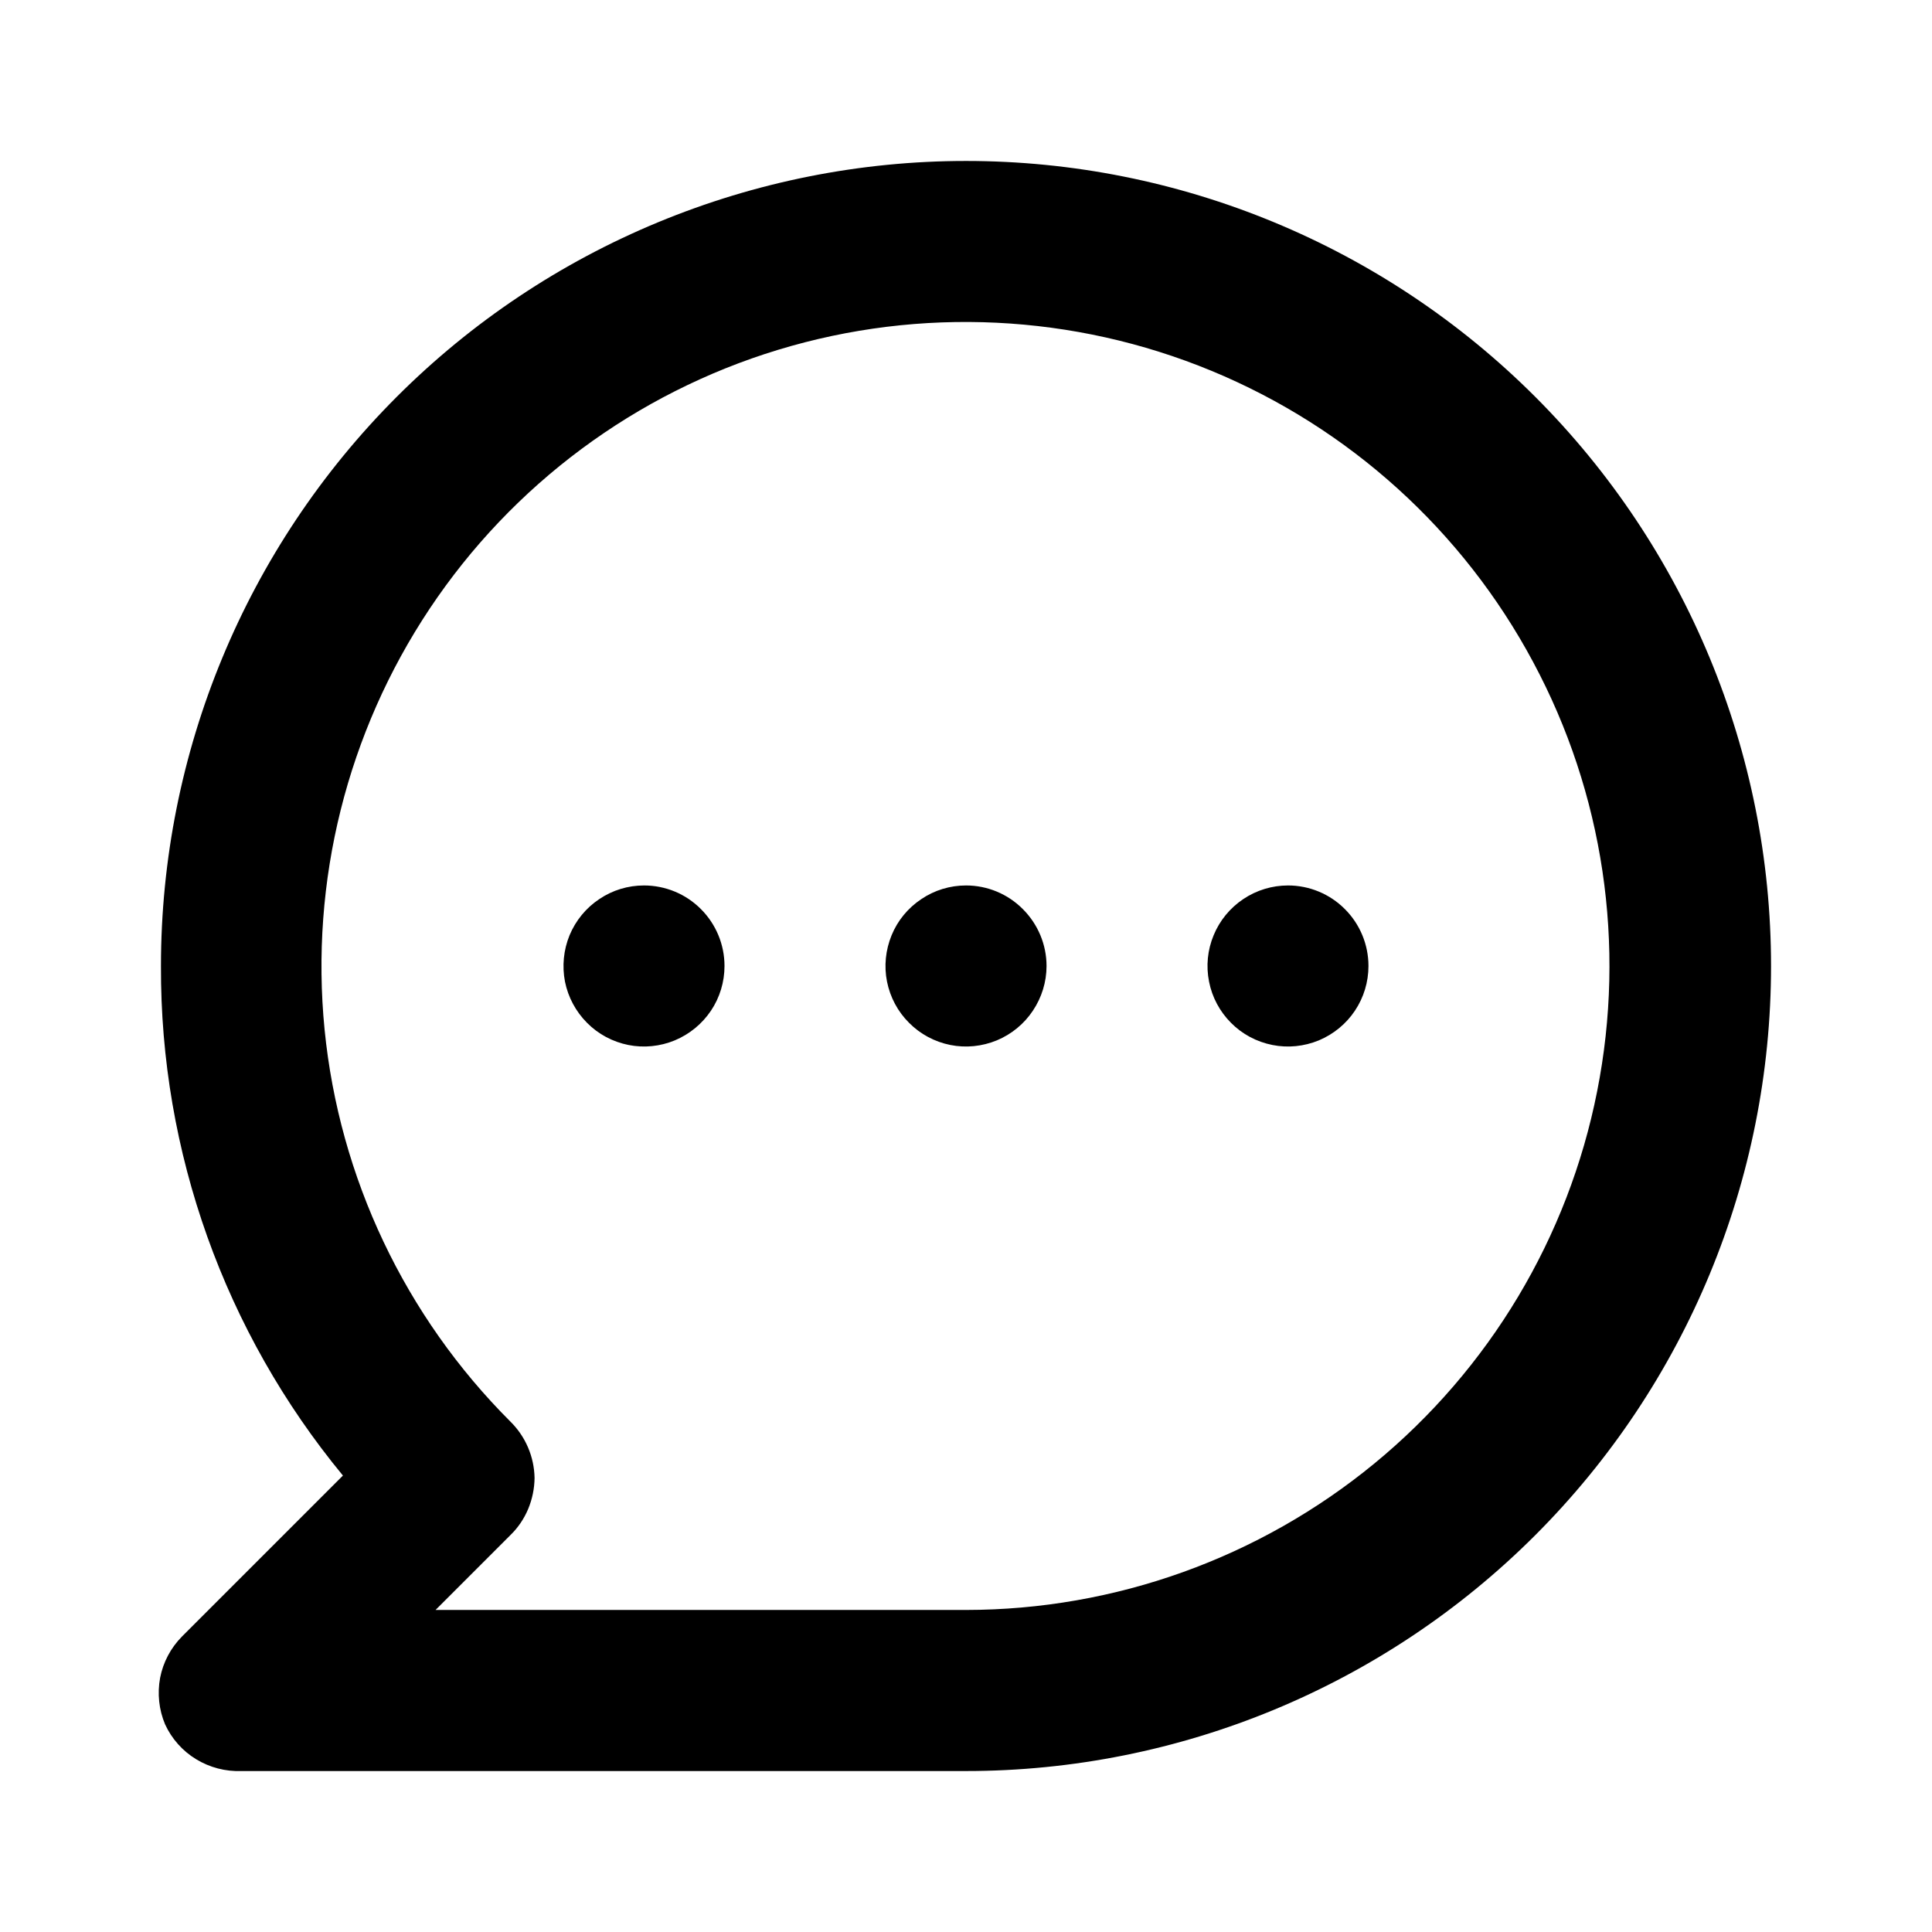
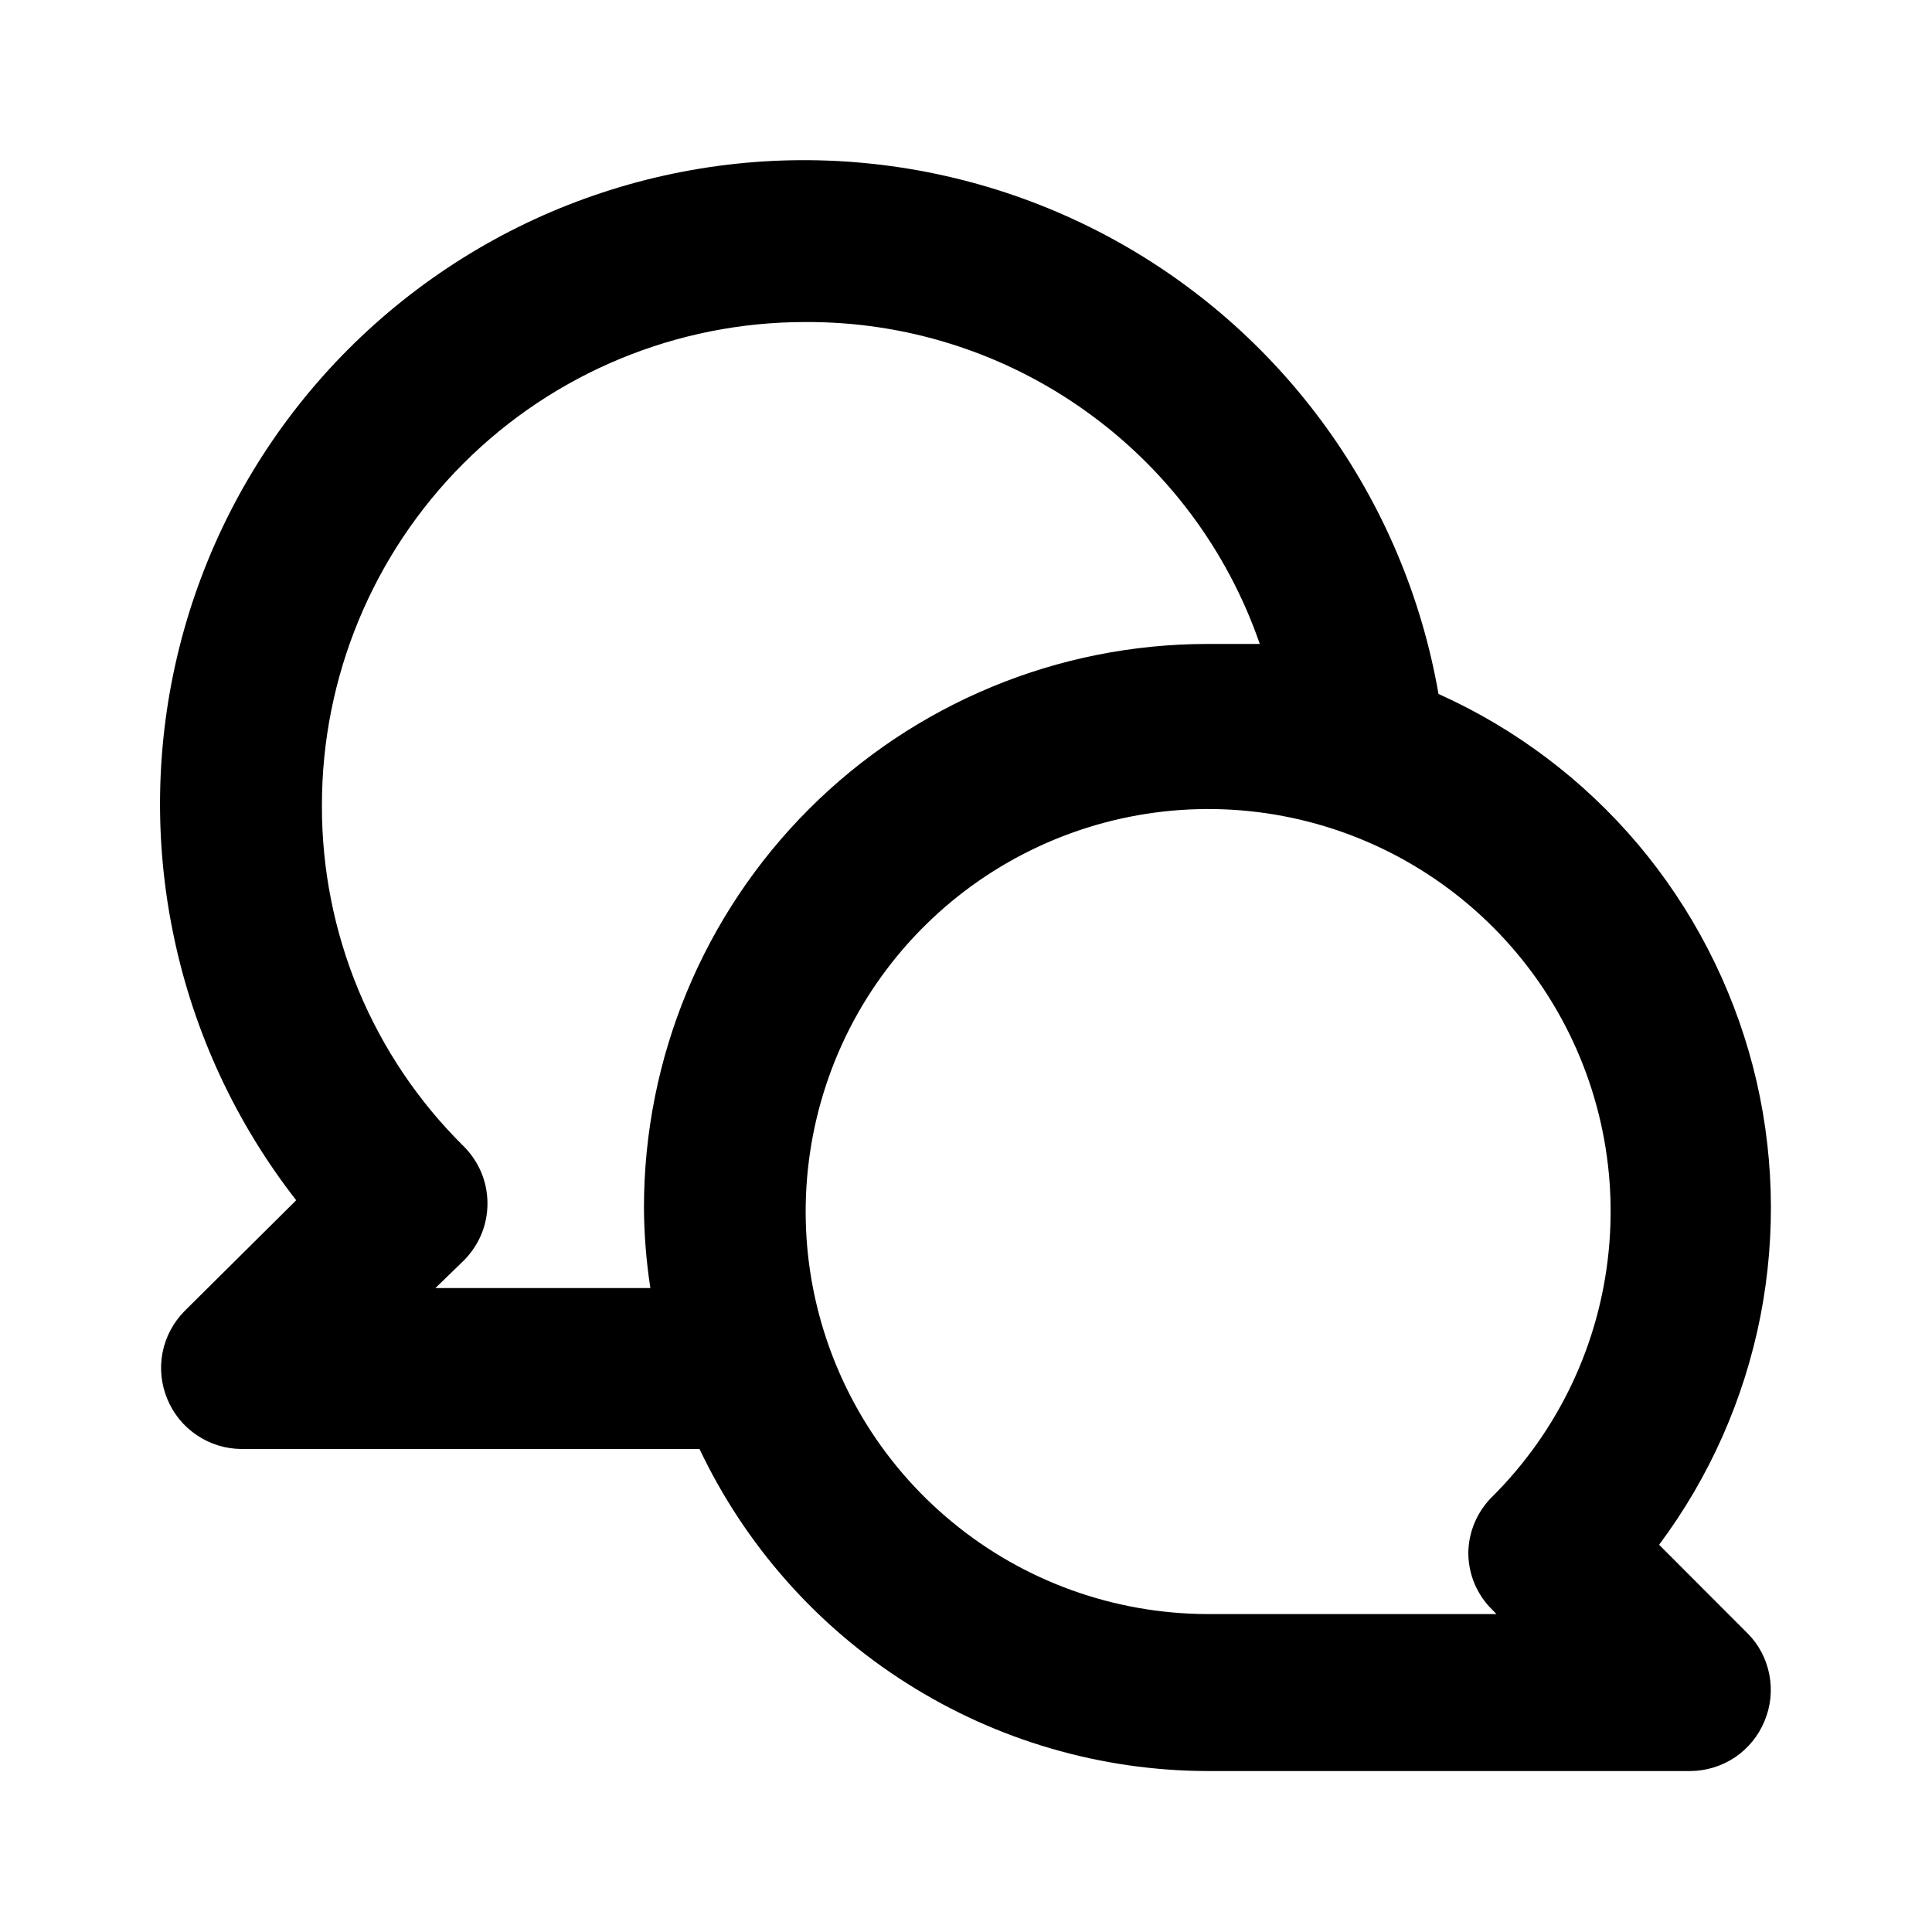
<svg xmlns="http://www.w3.org/2000/svg" width="16" height="16" viewBox="0 0 16 16" fill="none">
-   <path d="M5.333 7.333C5.201 7.333 5.072 7.372 4.963 7.446C4.853 7.519 4.768 7.623 4.717 7.745C4.667 7.867 4.654 8.001 4.679 8.13C4.705 8.259 4.769 8.378 4.862 8.471C4.955 8.565 5.074 8.628 5.203 8.654C5.332 8.68 5.467 8.666 5.588 8.616C5.71 8.565 5.814 8.48 5.888 8.37C5.961 8.261 6 8.132 6 8C6 7.823 5.93 7.654 5.805 7.529C5.68 7.403 5.51 7.333 5.333 7.333ZM8 7.333C7.868 7.333 7.739 7.372 7.63 7.446C7.52 7.519 7.434 7.623 7.384 7.745C7.334 7.867 7.32 8.001 7.346 8.13C7.372 8.259 7.435 8.378 7.529 8.471C7.622 8.565 7.741 8.628 7.87 8.654C7.999 8.68 8.133 8.666 8.255 8.616C8.377 8.565 8.481 8.48 8.554 8.37C8.627 8.261 8.667 8.132 8.667 8C8.667 7.823 8.596 7.654 8.471 7.529C8.346 7.403 8.177 7.333 8 7.333ZM10.667 7.333C10.535 7.333 10.406 7.372 10.296 7.446C10.187 7.519 10.101 7.623 10.051 7.745C10 7.867 9.987 8.001 10.013 8.13C10.038 8.259 10.102 8.378 10.195 8.471C10.288 8.565 10.407 8.628 10.537 8.654C10.666 8.68 10.8 8.666 10.922 8.616C11.043 8.565 11.148 8.48 11.221 8.37C11.294 8.261 11.333 8.132 11.333 8C11.333 7.823 11.263 7.654 11.138 7.529C11.013 7.403 10.843 7.333 10.667 7.333ZM8 1.333C7.124 1.333 6.258 1.506 5.449 1.841C4.64 2.176 3.905 2.667 3.286 3.286C2.036 4.536 1.333 6.232 1.333 8C1.327 9.539 1.86 11.032 2.84 12.22L1.507 13.553C1.414 13.647 1.351 13.766 1.326 13.895C1.302 14.025 1.316 14.159 1.367 14.28C1.422 14.4 1.512 14.501 1.624 14.569C1.737 14.638 1.868 14.672 2 14.667H8C9.768 14.667 11.464 13.964 12.714 12.714C13.964 11.464 14.667 9.768 14.667 8C14.667 6.232 13.964 4.536 12.714 3.286C11.464 2.036 9.768 1.333 8 1.333ZM8 13.333H3.607L4.227 12.713C4.29 12.652 4.34 12.578 4.374 12.497C4.408 12.415 4.426 12.328 4.427 12.24C4.424 12.064 4.352 11.896 4.227 11.773C3.354 10.901 2.81 9.754 2.688 8.526C2.567 7.298 2.875 6.066 3.559 5.04C4.244 4.013 5.264 3.256 6.444 2.897C7.625 2.538 8.893 2.6 10.033 3.071C11.174 3.543 12.115 4.395 12.697 5.483C13.28 6.57 13.467 7.826 13.227 9.037C12.988 10.247 12.335 11.337 11.382 12.12C10.429 12.903 9.234 13.332 8 13.333Z" fill="black" />
+   <path d="M13.74 12.793C14.158 12.233 14.444 11.587 14.579 10.901C14.713 10.215 14.692 9.508 14.517 8.832C14.341 8.156 14.016 7.527 13.566 6.993C13.115 6.459 12.55 6.033 11.913 5.747C11.774 4.948 11.455 4.192 10.98 3.535C10.505 2.878 9.887 2.338 9.172 1.956C8.457 1.574 7.664 1.36 6.854 1.33C6.044 1.3 5.238 1.456 4.497 1.784C3.756 2.113 3.1 2.606 2.578 3.226C2.056 3.846 1.682 4.577 1.485 5.363C1.288 6.15 1.273 6.97 1.441 7.763C1.608 8.557 1.955 9.301 2.453 9.94L1.526 10.86C1.434 10.954 1.371 11.073 1.346 11.202C1.321 11.332 1.335 11.465 1.386 11.587C1.436 11.708 1.521 11.813 1.631 11.886C1.74 11.96 1.868 11.999 2 12H5.793C6.171 12.796 6.766 13.47 7.511 13.941C8.255 14.413 9.118 14.665 10 14.667H14C14.131 14.666 14.26 14.626 14.369 14.553C14.478 14.479 14.563 14.375 14.613 14.253C14.664 14.132 14.678 13.998 14.653 13.869C14.628 13.739 14.566 13.62 14.473 13.527L13.74 12.793ZM5.333 10C5.334 10.223 5.352 10.446 5.386 10.667H3.606L3.84 10.44C3.902 10.378 3.952 10.304 3.986 10.223C4.02 10.142 4.037 10.055 4.037 9.967C4.037 9.879 4.02 9.792 3.986 9.71C3.952 9.629 3.902 9.555 3.84 9.493C3.466 9.124 3.17 8.684 2.968 8.198C2.767 7.713 2.664 7.192 2.666 6.667C2.666 5.606 3.088 4.588 3.838 3.838C4.588 3.088 5.606 2.667 6.666 2.667C7.494 2.662 8.303 2.916 8.978 3.395C9.654 3.873 10.163 4.551 10.433 5.333C10.286 5.333 10.146 5.333 10 5.333C8.762 5.333 7.575 5.825 6.7 6.7C5.825 7.575 5.333 8.762 5.333 10ZM12.36 13.333L12.393 13.367H10C9.229 13.365 8.482 13.097 7.887 12.606C7.291 12.116 6.885 11.435 6.735 10.678C6.586 9.922 6.704 9.137 7.068 8.457C7.433 7.778 8.022 7.246 8.735 6.952C9.448 6.658 10.24 6.62 10.978 6.845C11.716 7.07 12.352 7.544 12.78 8.185C13.207 8.827 13.399 9.597 13.322 10.364C13.246 11.132 12.906 11.849 12.36 12.393C12.234 12.517 12.162 12.684 12.16 12.86C12.16 12.948 12.178 13.036 12.212 13.117C12.247 13.198 12.297 13.272 12.36 13.333V13.333Z" fill="black" />
</svg>
